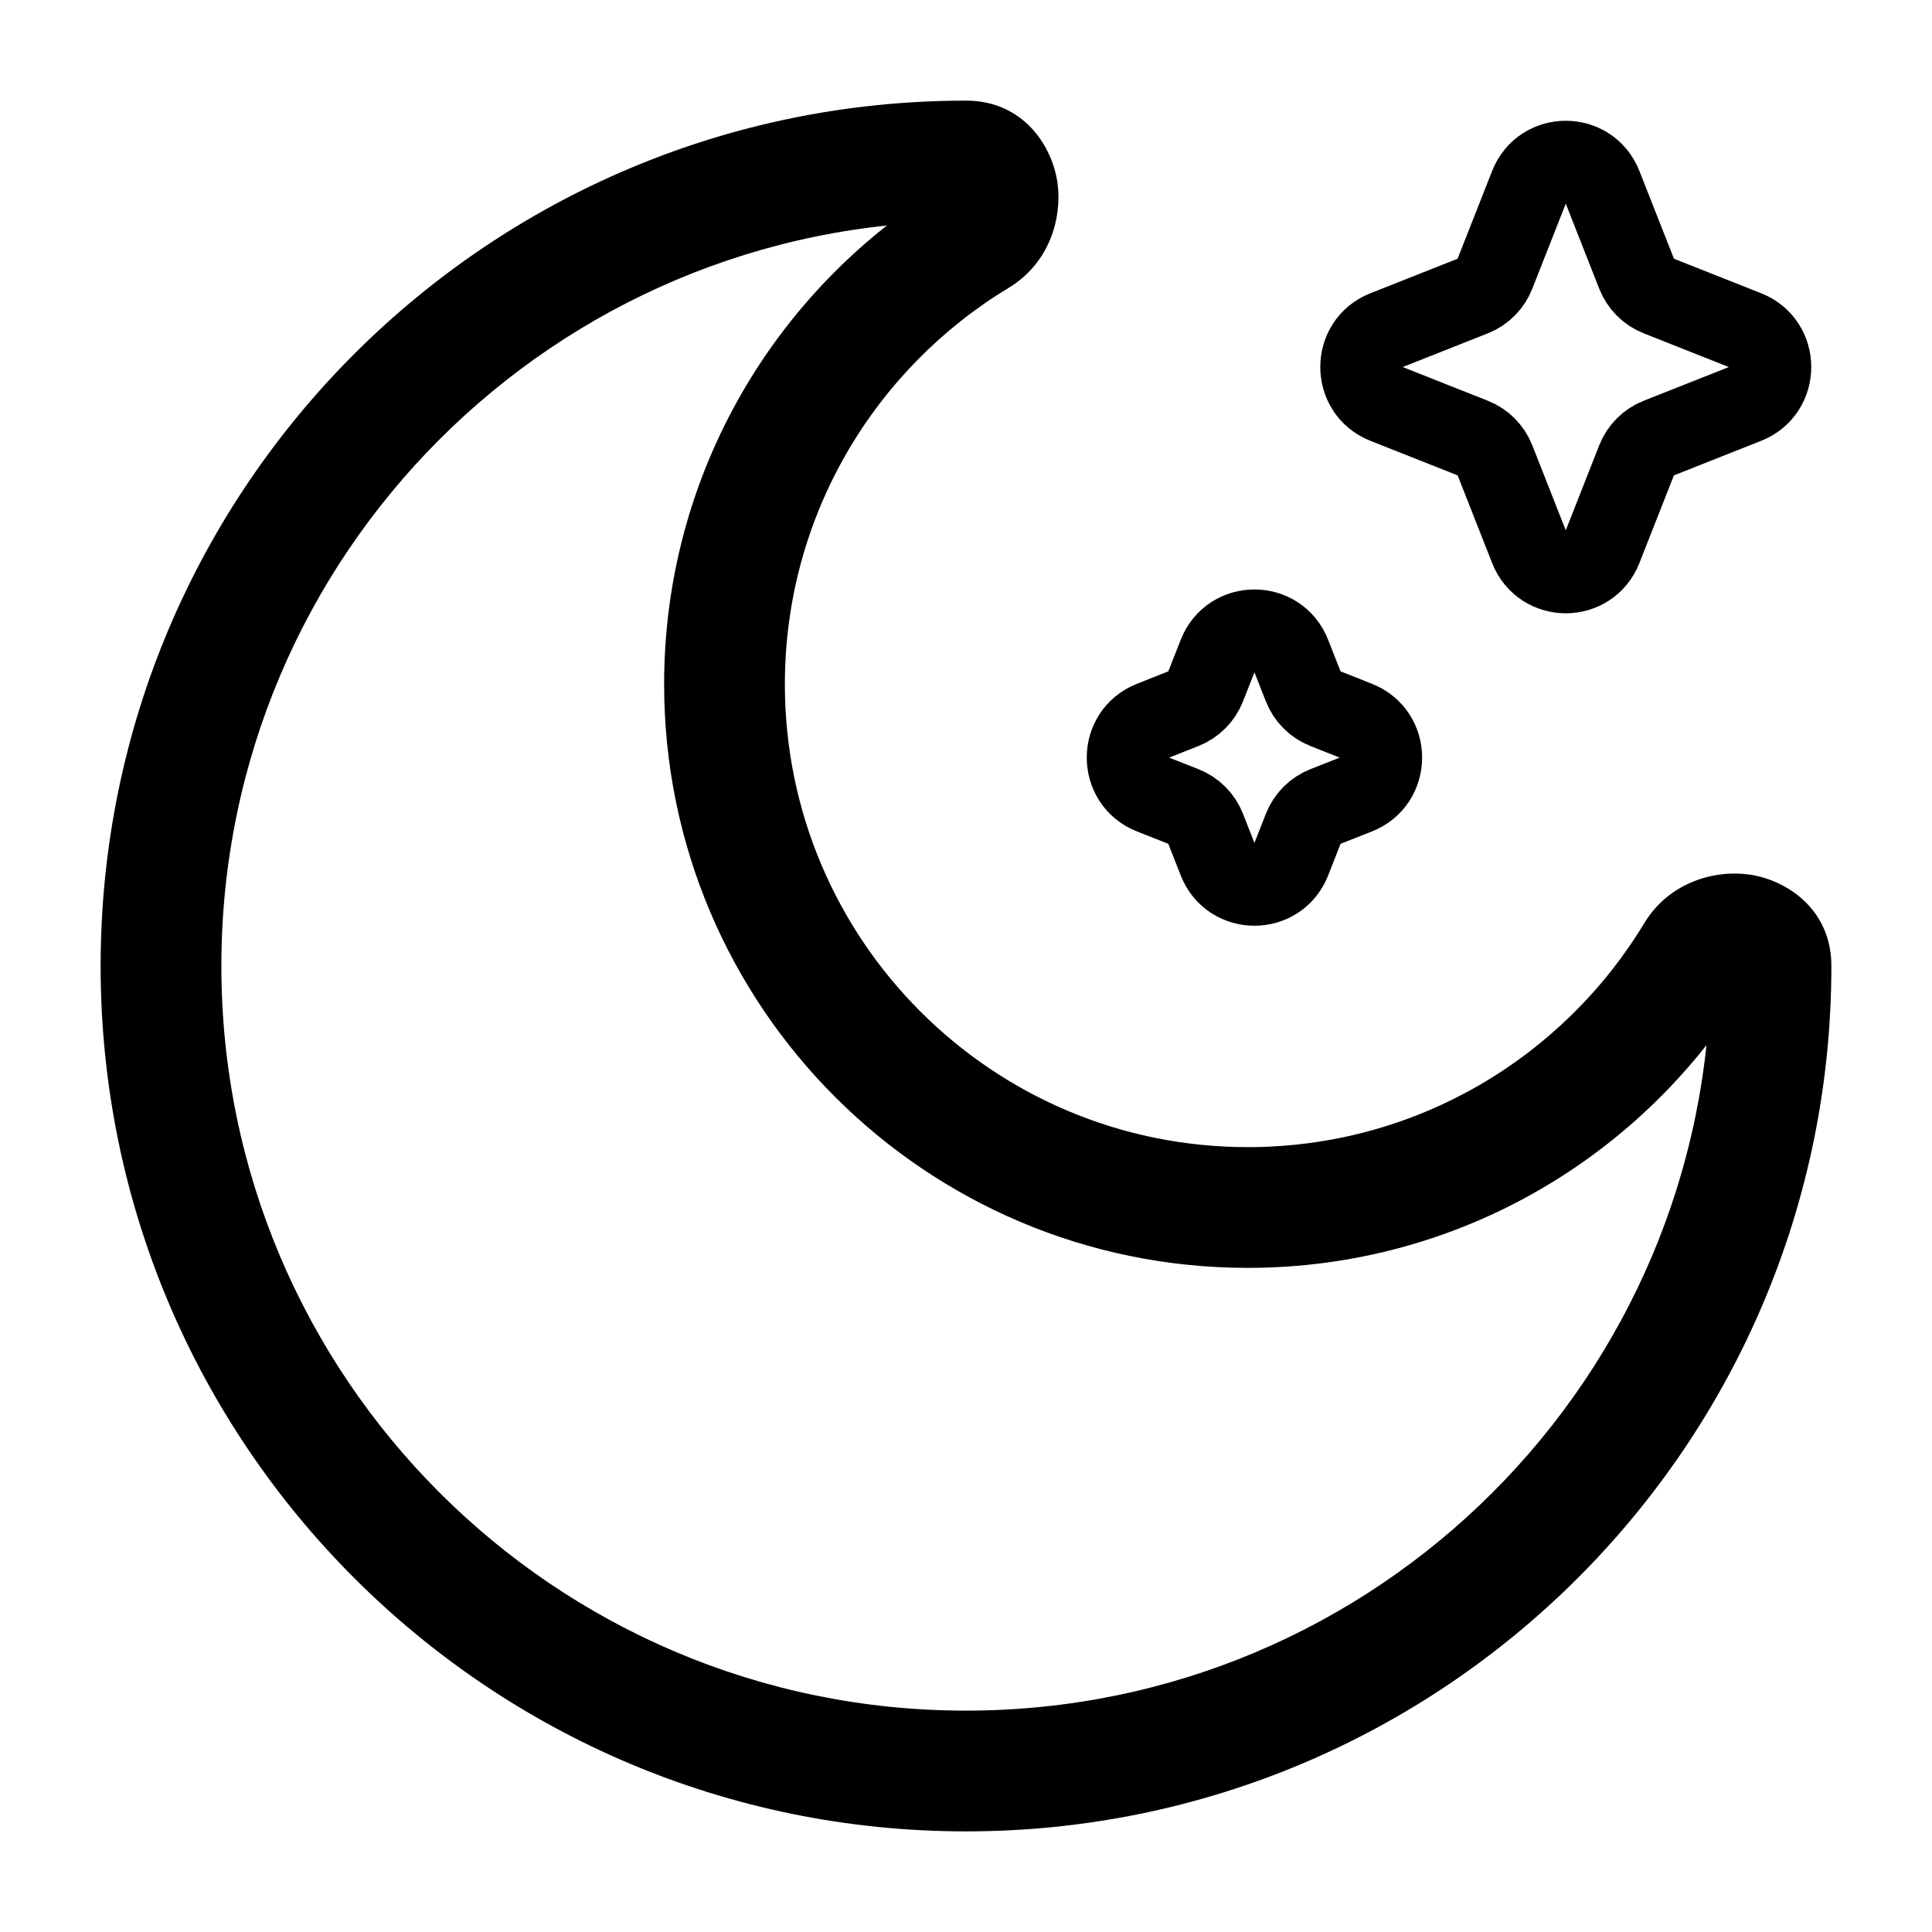
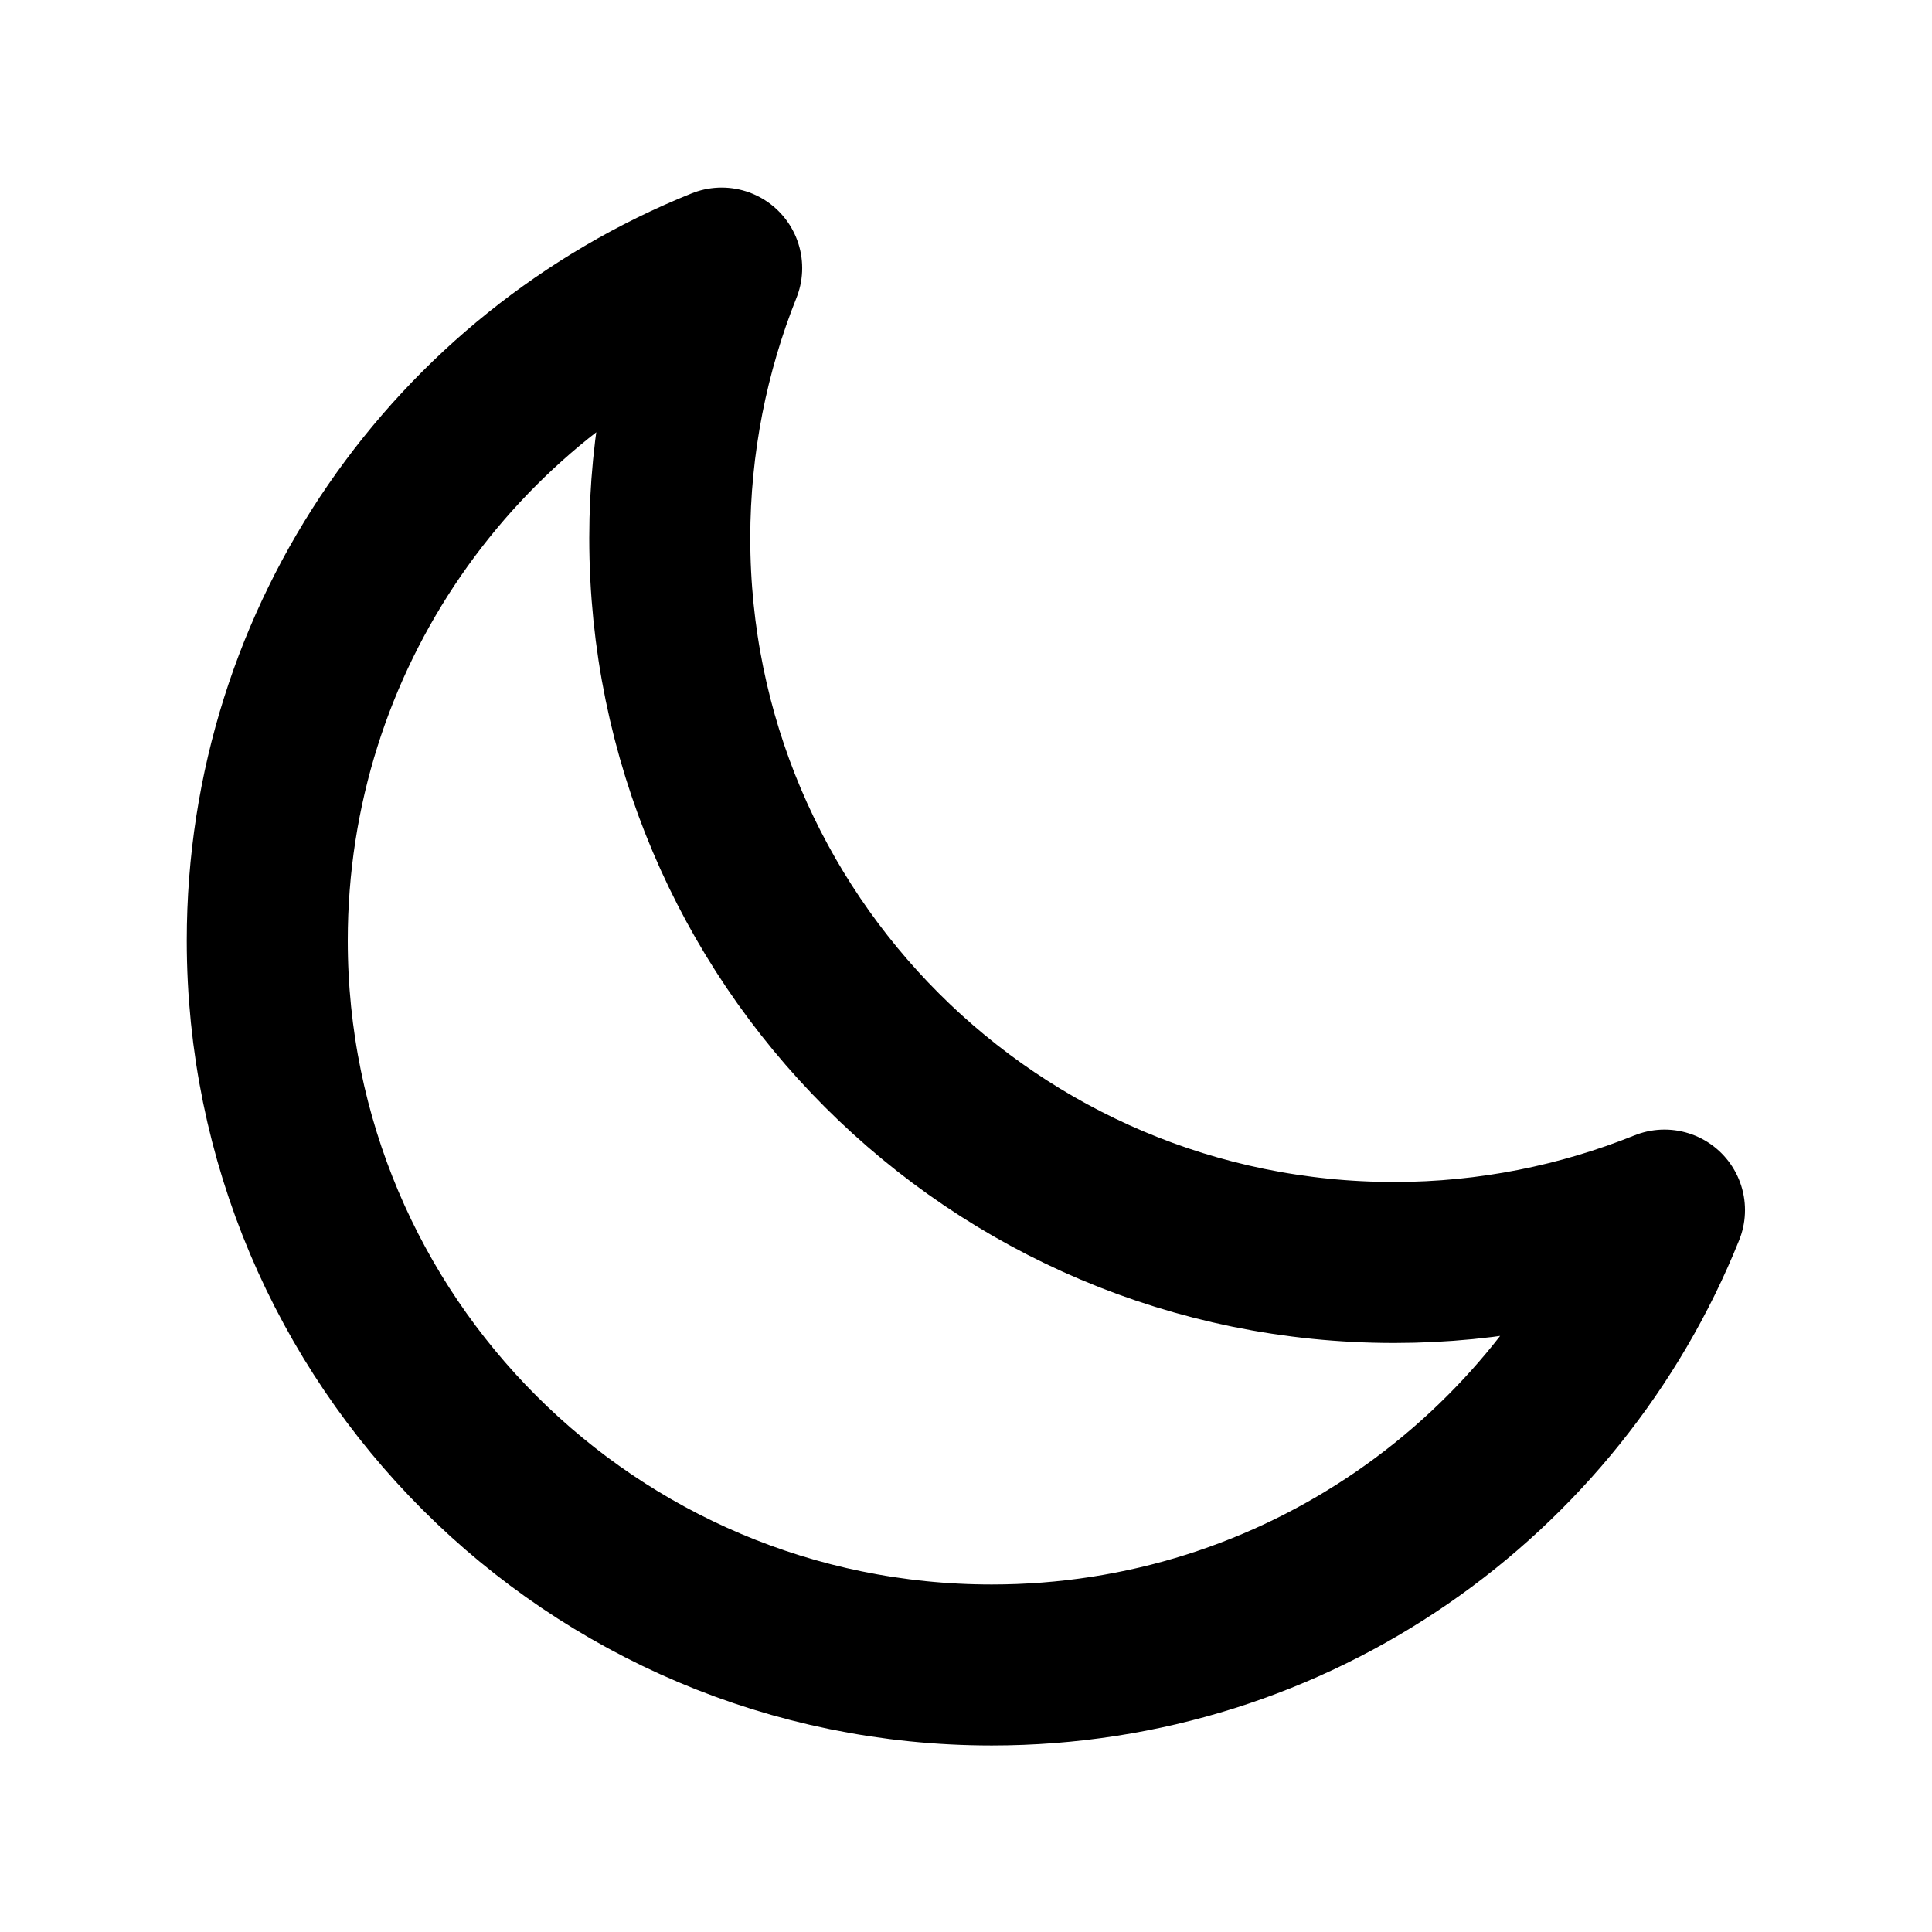
<svg xmlns="http://www.w3.org/2000/svg" width="800px" height="800px" viewBox="0 0 24 24" fill="none">
-   <path d="M19.9 2.307C19.739 1.898 19.162 1.898 19.001 2.307L18.57 3.402C18.521 3.528 18.423 3.627 18.298 3.676L17.207 4.108C16.799 4.269 16.799 4.849 17.207 5.011L18.298 5.443C18.423 5.492 18.521 5.591 18.57 5.716L19.001 6.811C19.162 7.221 19.739 7.221 19.9 6.811L20.331 5.716C20.38 5.591 20.478 5.492 20.603 5.443L21.694 5.011C22.102 4.849 22.102 4.269 21.694 4.108L20.603 3.676C20.478 3.627 20.38 3.528 20.331 3.402L19.9 2.307Z" stroke="#000000" />
-   <path d="M16.033 8.13C15.872 7.72 15.294 7.72 15.133 8.13L14.976 8.529C14.927 8.654 14.829 8.753 14.704 8.802L14.306 8.96C13.898 9.121 13.898 9.701 14.306 9.863L14.704 10.02C14.829 10.069 14.927 10.168 14.976 10.293L15.133 10.693C15.294 11.102 15.872 11.102 16.033 10.693L16.19 10.293C16.239 10.168 16.337 10.069 16.462 10.02L16.86 9.863C17.268 9.701 17.268 9.121 16.86 8.96L16.462 8.802C16.337 8.753 16.239 8.654 16.19 8.529L16.033 8.13Z" stroke="#000000" />
-   <path d="M21.067 11.857L20.425 11.469L21.067 11.857ZM12.143 2.933L11.755 2.291V2.291L12.143 2.933ZM21.25 12C21.25 17.109 17.109 21.25 12 21.25V22.75C17.937 22.75 22.75 17.937 22.75 12H21.25ZM12 21.25C6.891 21.25 2.75 17.109 2.75 12H1.25C1.25 17.937 6.063 22.75 12 22.75V21.25ZM2.75 12C2.75 6.891 6.891 2.75 12 2.75V1.25C6.063 1.25 1.25 6.063 1.25 12H2.75ZM15.5 14.25C12.324 14.25 9.75 11.676 9.75 8.5H8.25C8.25 12.504 11.496 15.75 15.5 15.75V14.25ZM20.425 11.469C19.417 13.137 17.588 14.25 15.5 14.25V15.75C18.135 15.75 20.441 14.344 21.709 12.245L20.425 11.469ZM9.75 8.5C9.75 6.412 10.863 4.583 12.531 3.575L11.755 2.291C9.656 3.559 8.25 5.865 8.25 8.5H9.75ZM12 2.75C11.912 2.75 11.808 2.71 11.732 2.632C11.669 2.565 11.654 2.502 11.65 2.477C11.646 2.446 11.648 2.356 11.755 2.291L12.531 3.575C13.034 3.271 13.196 2.714 13.137 2.276C13.075 1.821 12.717 1.25 12 1.25V2.75ZM21.709 12.245C21.644 12.352 21.554 12.354 21.523 12.35C21.498 12.346 21.435 12.331 21.368 12.268C21.29 12.192 21.25 12.088 21.25 12H22.75C22.75 11.283 22.179 10.925 21.724 10.863C21.286 10.804 20.729 10.966 20.425 11.469L21.709 12.245Z" fill="#000000" />
+   <path d="M3.32 11.684C3.32 16.654 7.35 20.683 12.32 20.683C16.108 20.683 19.348 18.344 20.677 15.032C19.64 15.449 18.506 15.683 17.32 15.683C12.35 15.683 8.32 11.654 8.32 6.683C8.32 5.503 8.552 4.363 8.965 3.33C5.656 4.66 3.32 7.899 3.32 11.684Z" stroke="#000000" stroke-width="2" stroke-linecap="round" stroke-linejoin="round" />
</svg>
